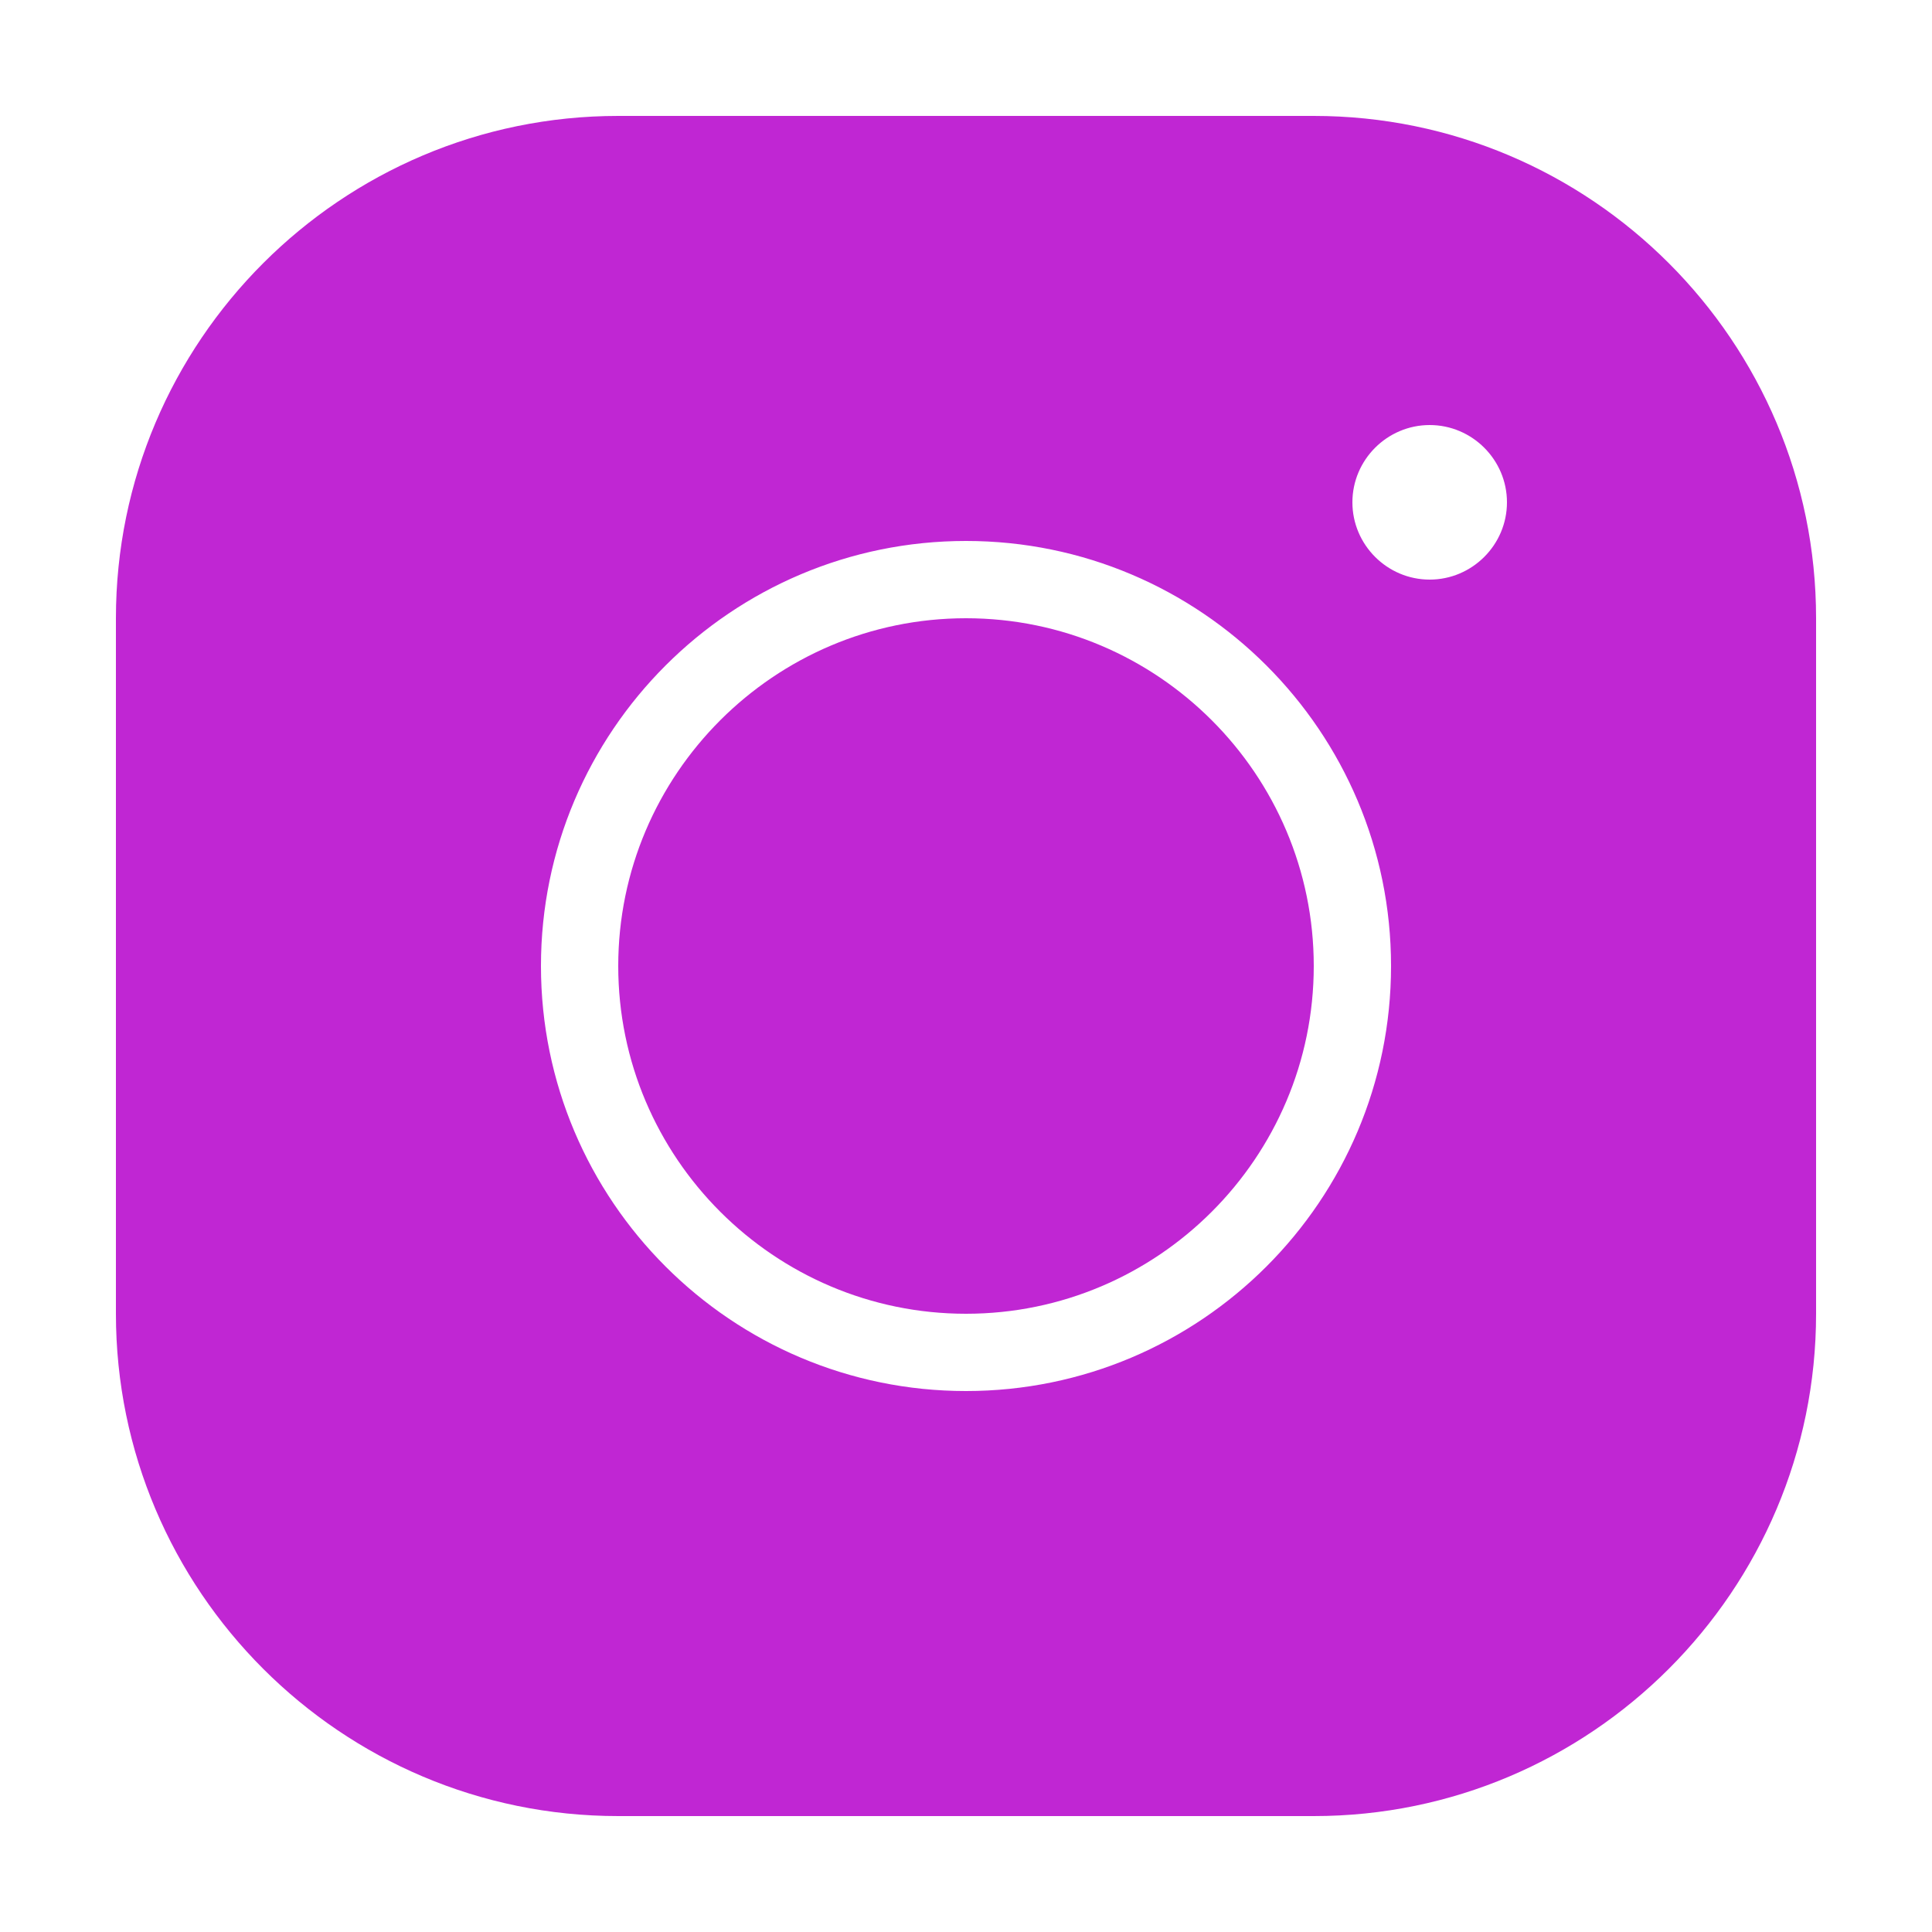
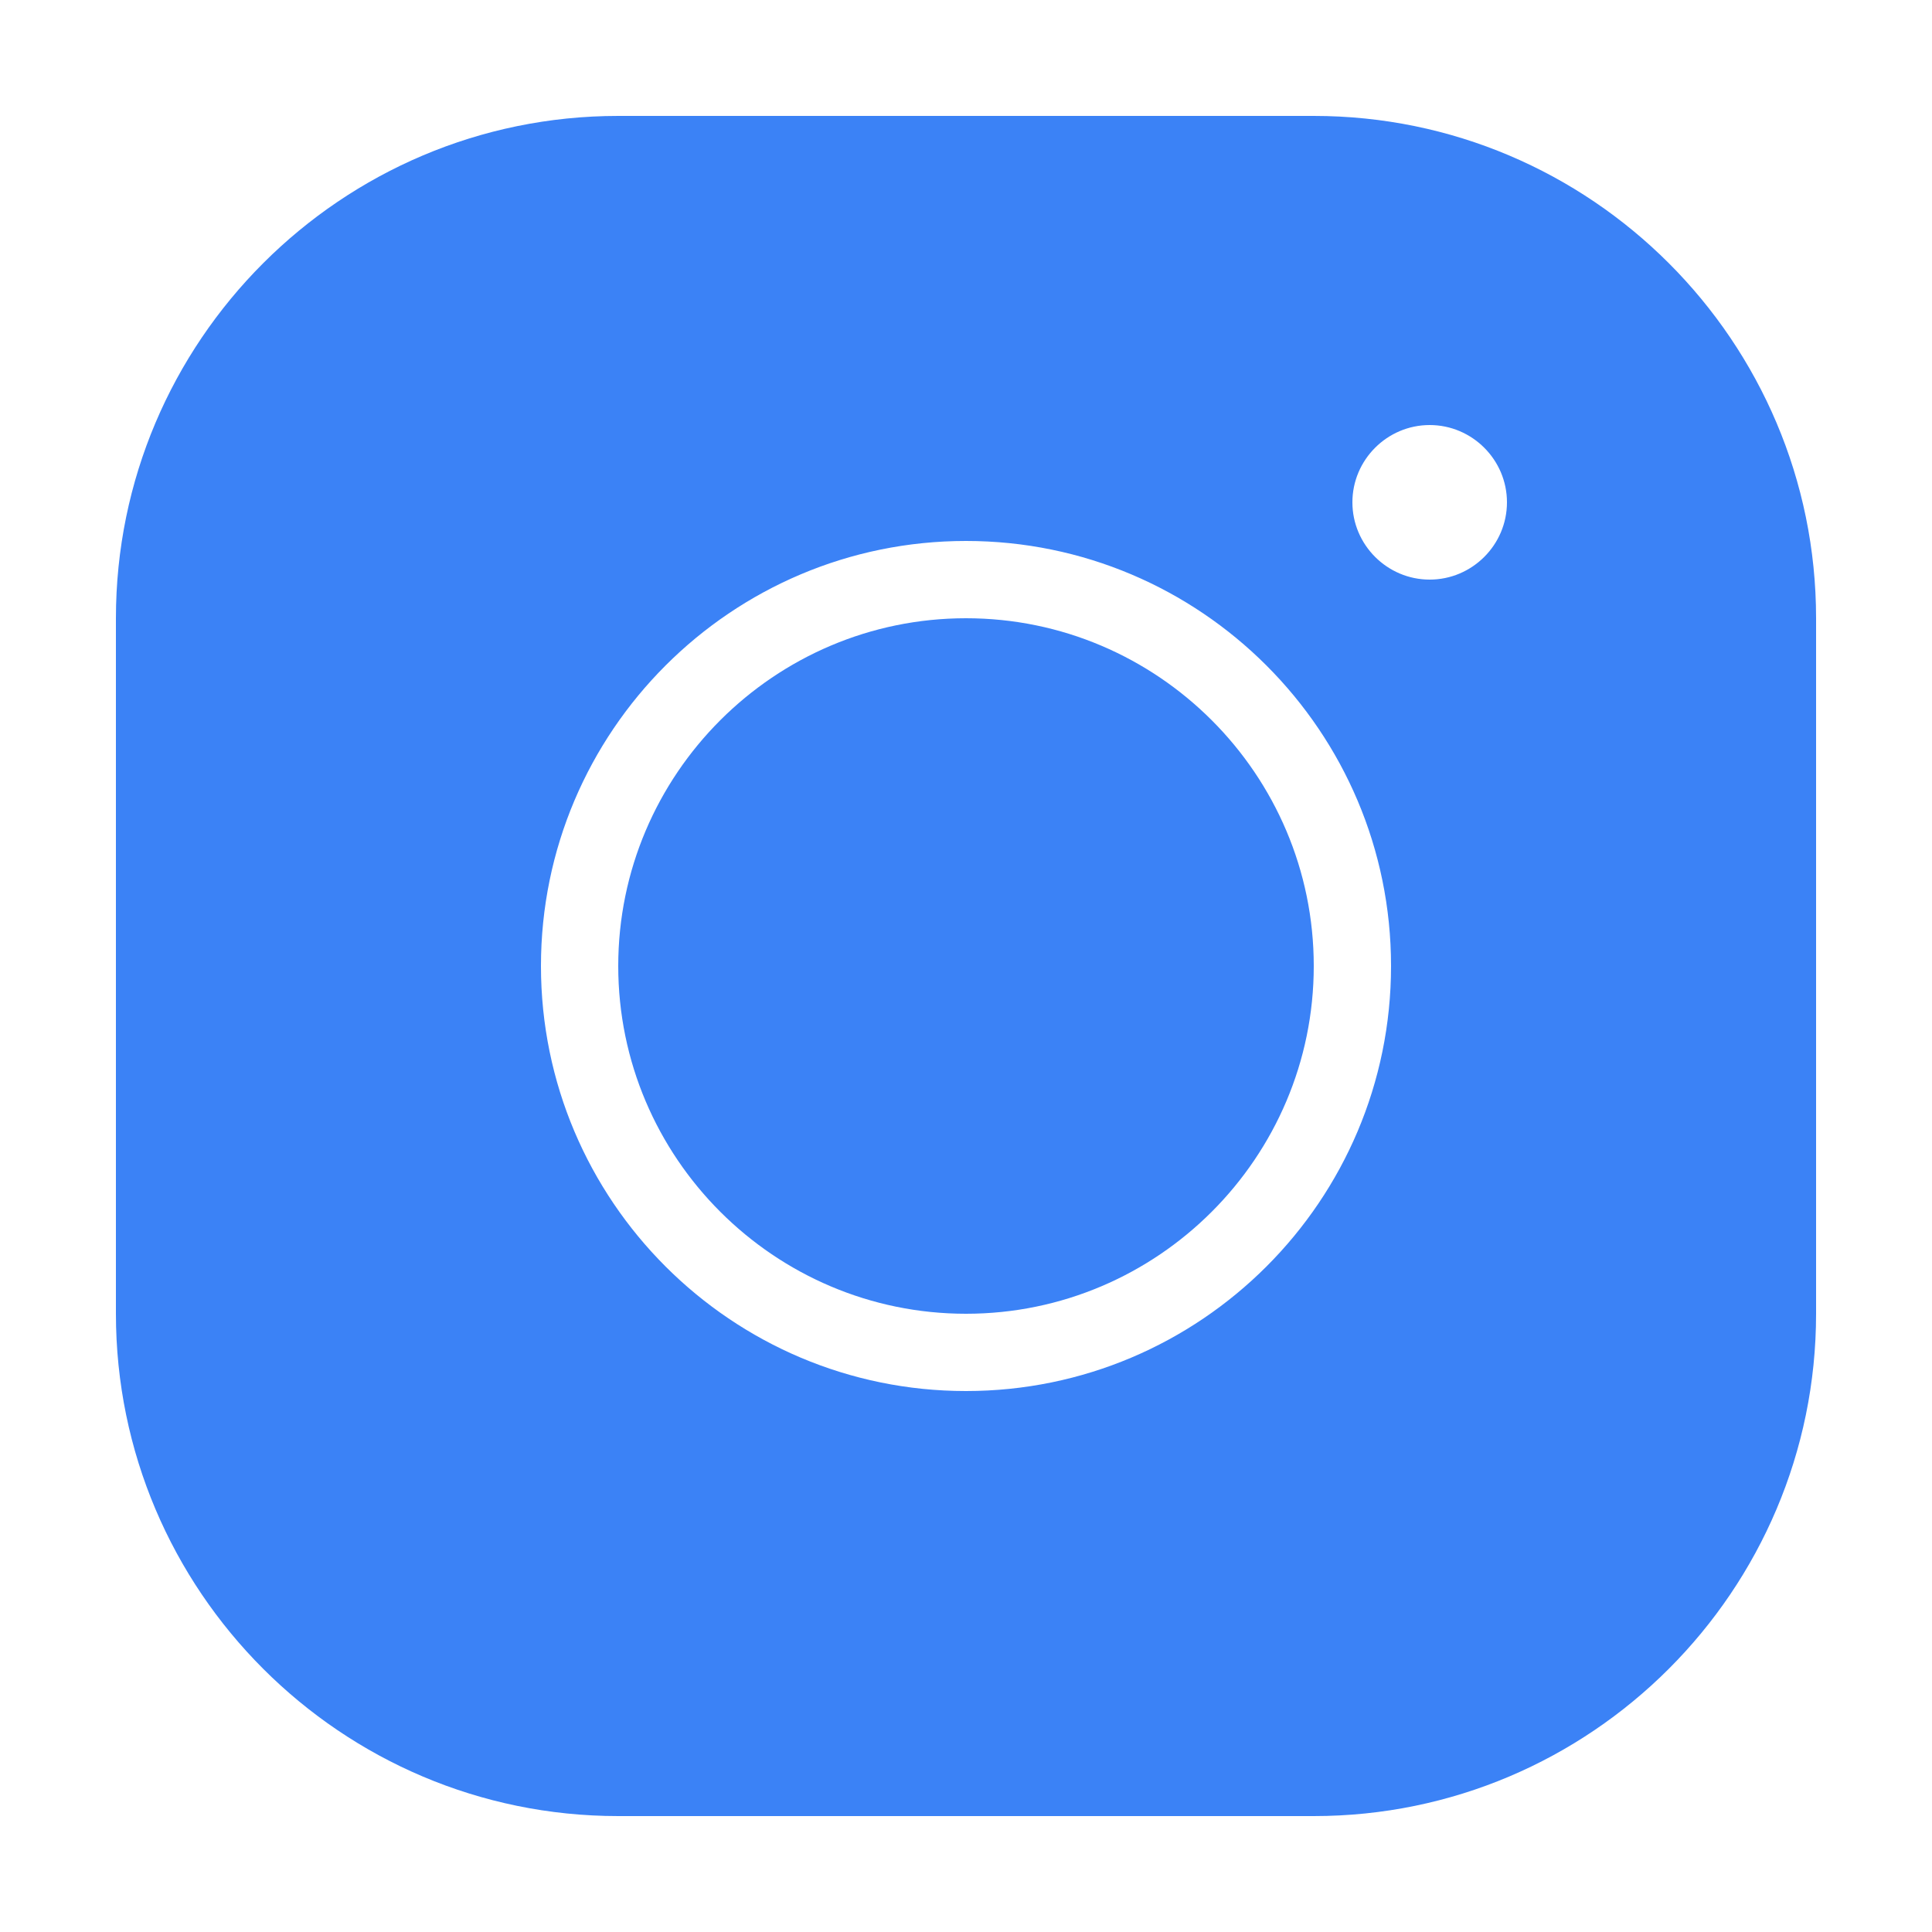
<svg xmlns="http://www.w3.org/2000/svg" viewBox="0 0 50 50" width="100px" height="100px">
-   <path d="M 16 3 C 8.83 3 3 8.83 3 16 L 3 34 C 3 41.17 8.83 47 16 47 L 34 47 C 41.17 47 47 41.17 47 34 L 47 16 C 47 8.83 41.17 3 34 3 L 16 3 z M 37 11 C 38.1 11 39 11.9 39 13 C 39 14.1 38.1 15 37 15 C 35.9 15 35 14.1 35 13 C 35 11.9 35.9 11 37 11 z M 25 14 C 31.07 14 36 18.93 36 25 C 36 31.07 31.07 36 25 36 C 18.93 36 14 31.07 14 25 C 14 18.93 18.93 14 25 14 z M 25 16 C 20.04 16 16 20.04 16 25 C 16 29.96 20.04 34 25 34 C 29.96 34 34 29.96 34 25 C 34 20.04 29.96 16 25 16 z" fill="#c026d3" />
+   <path d="M 16 3 C 8.83 3 3 8.83 3 16 L 3 34 C 3 41.17 8.83 47 16 47 L 34 47 C 41.17 47 47 41.17 47 34 L 47 16 C 47 8.83 41.17 3 34 3 L 16 3 z M 37 11 C 38.1 11 39 11.9 39 13 C 39 14.1 38.1 15 37 15 C 35.9 15 35 14.1 35 13 C 35 11.9 35.9 11 37 11 z M 25 14 C 31.07 14 36 18.93 36 25 C 36 31.07 31.07 36 25 36 C 18.93 36 14 31.07 14 25 C 14 18.93 18.93 14 25 14 z M 25 16 C 20.04 16 16 20.04 16 25 C 16 29.96 20.04 34 25 34 C 29.96 34 34 29.96 34 25 C 34 20.04 29.96 16 25 16 z" fill="#3b82f6" />
</svg>
